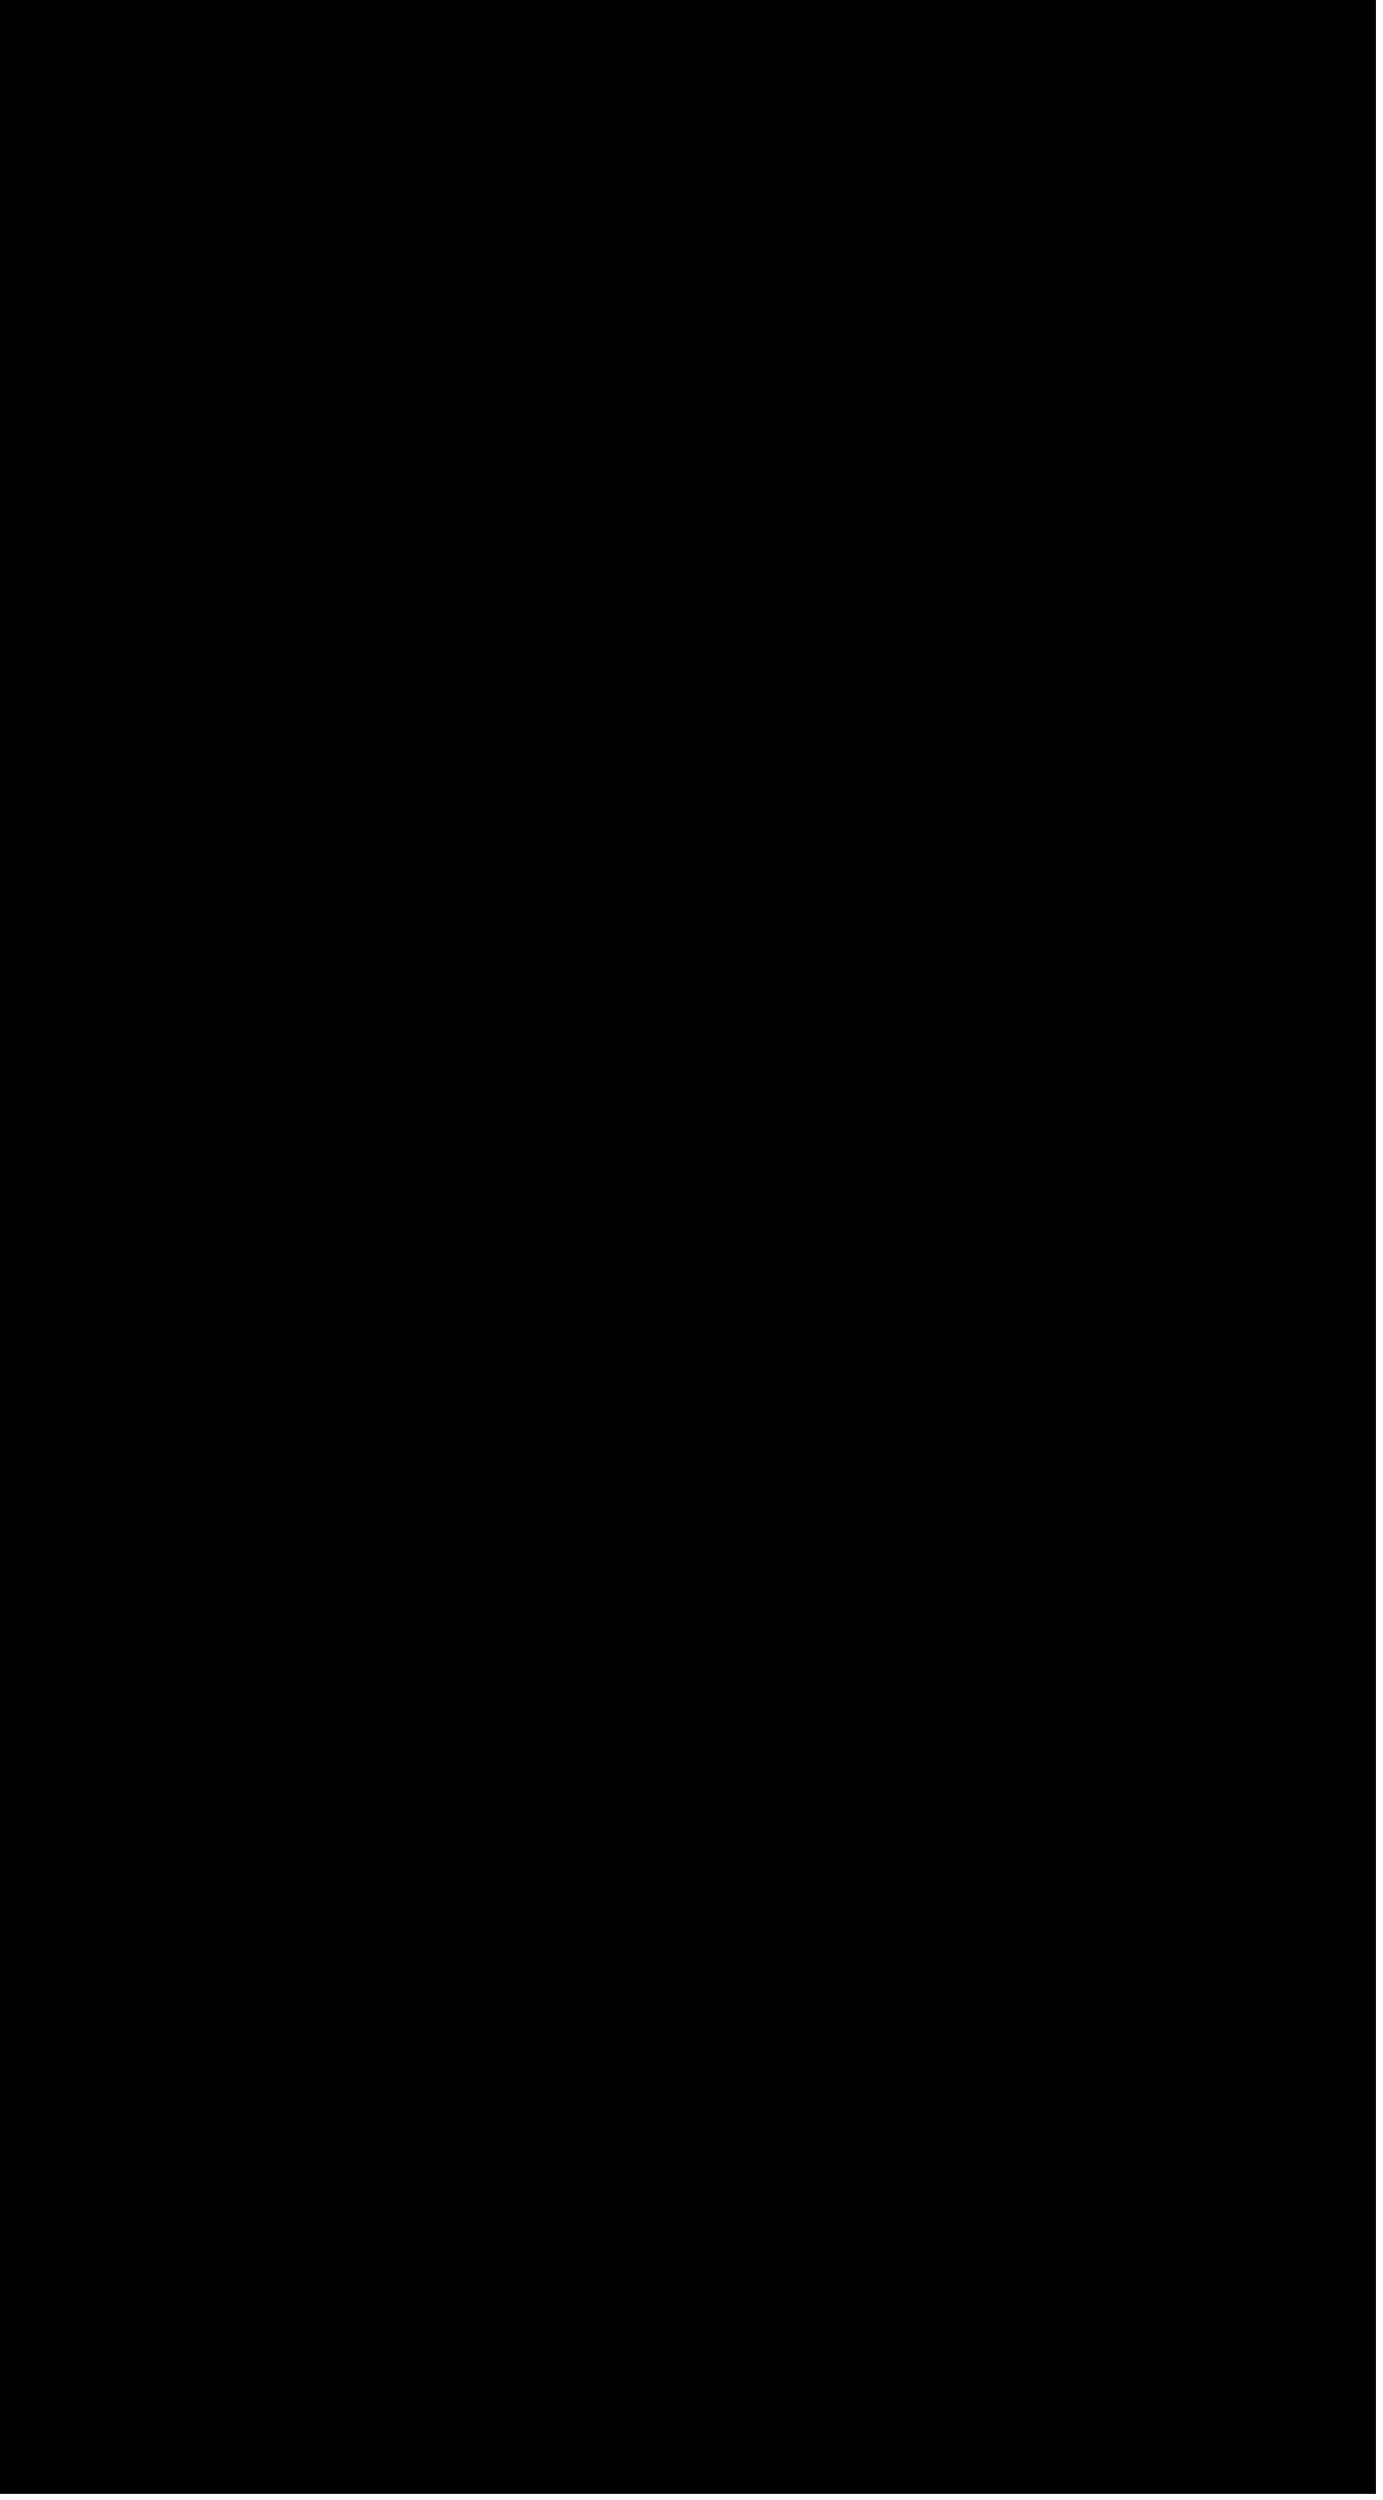
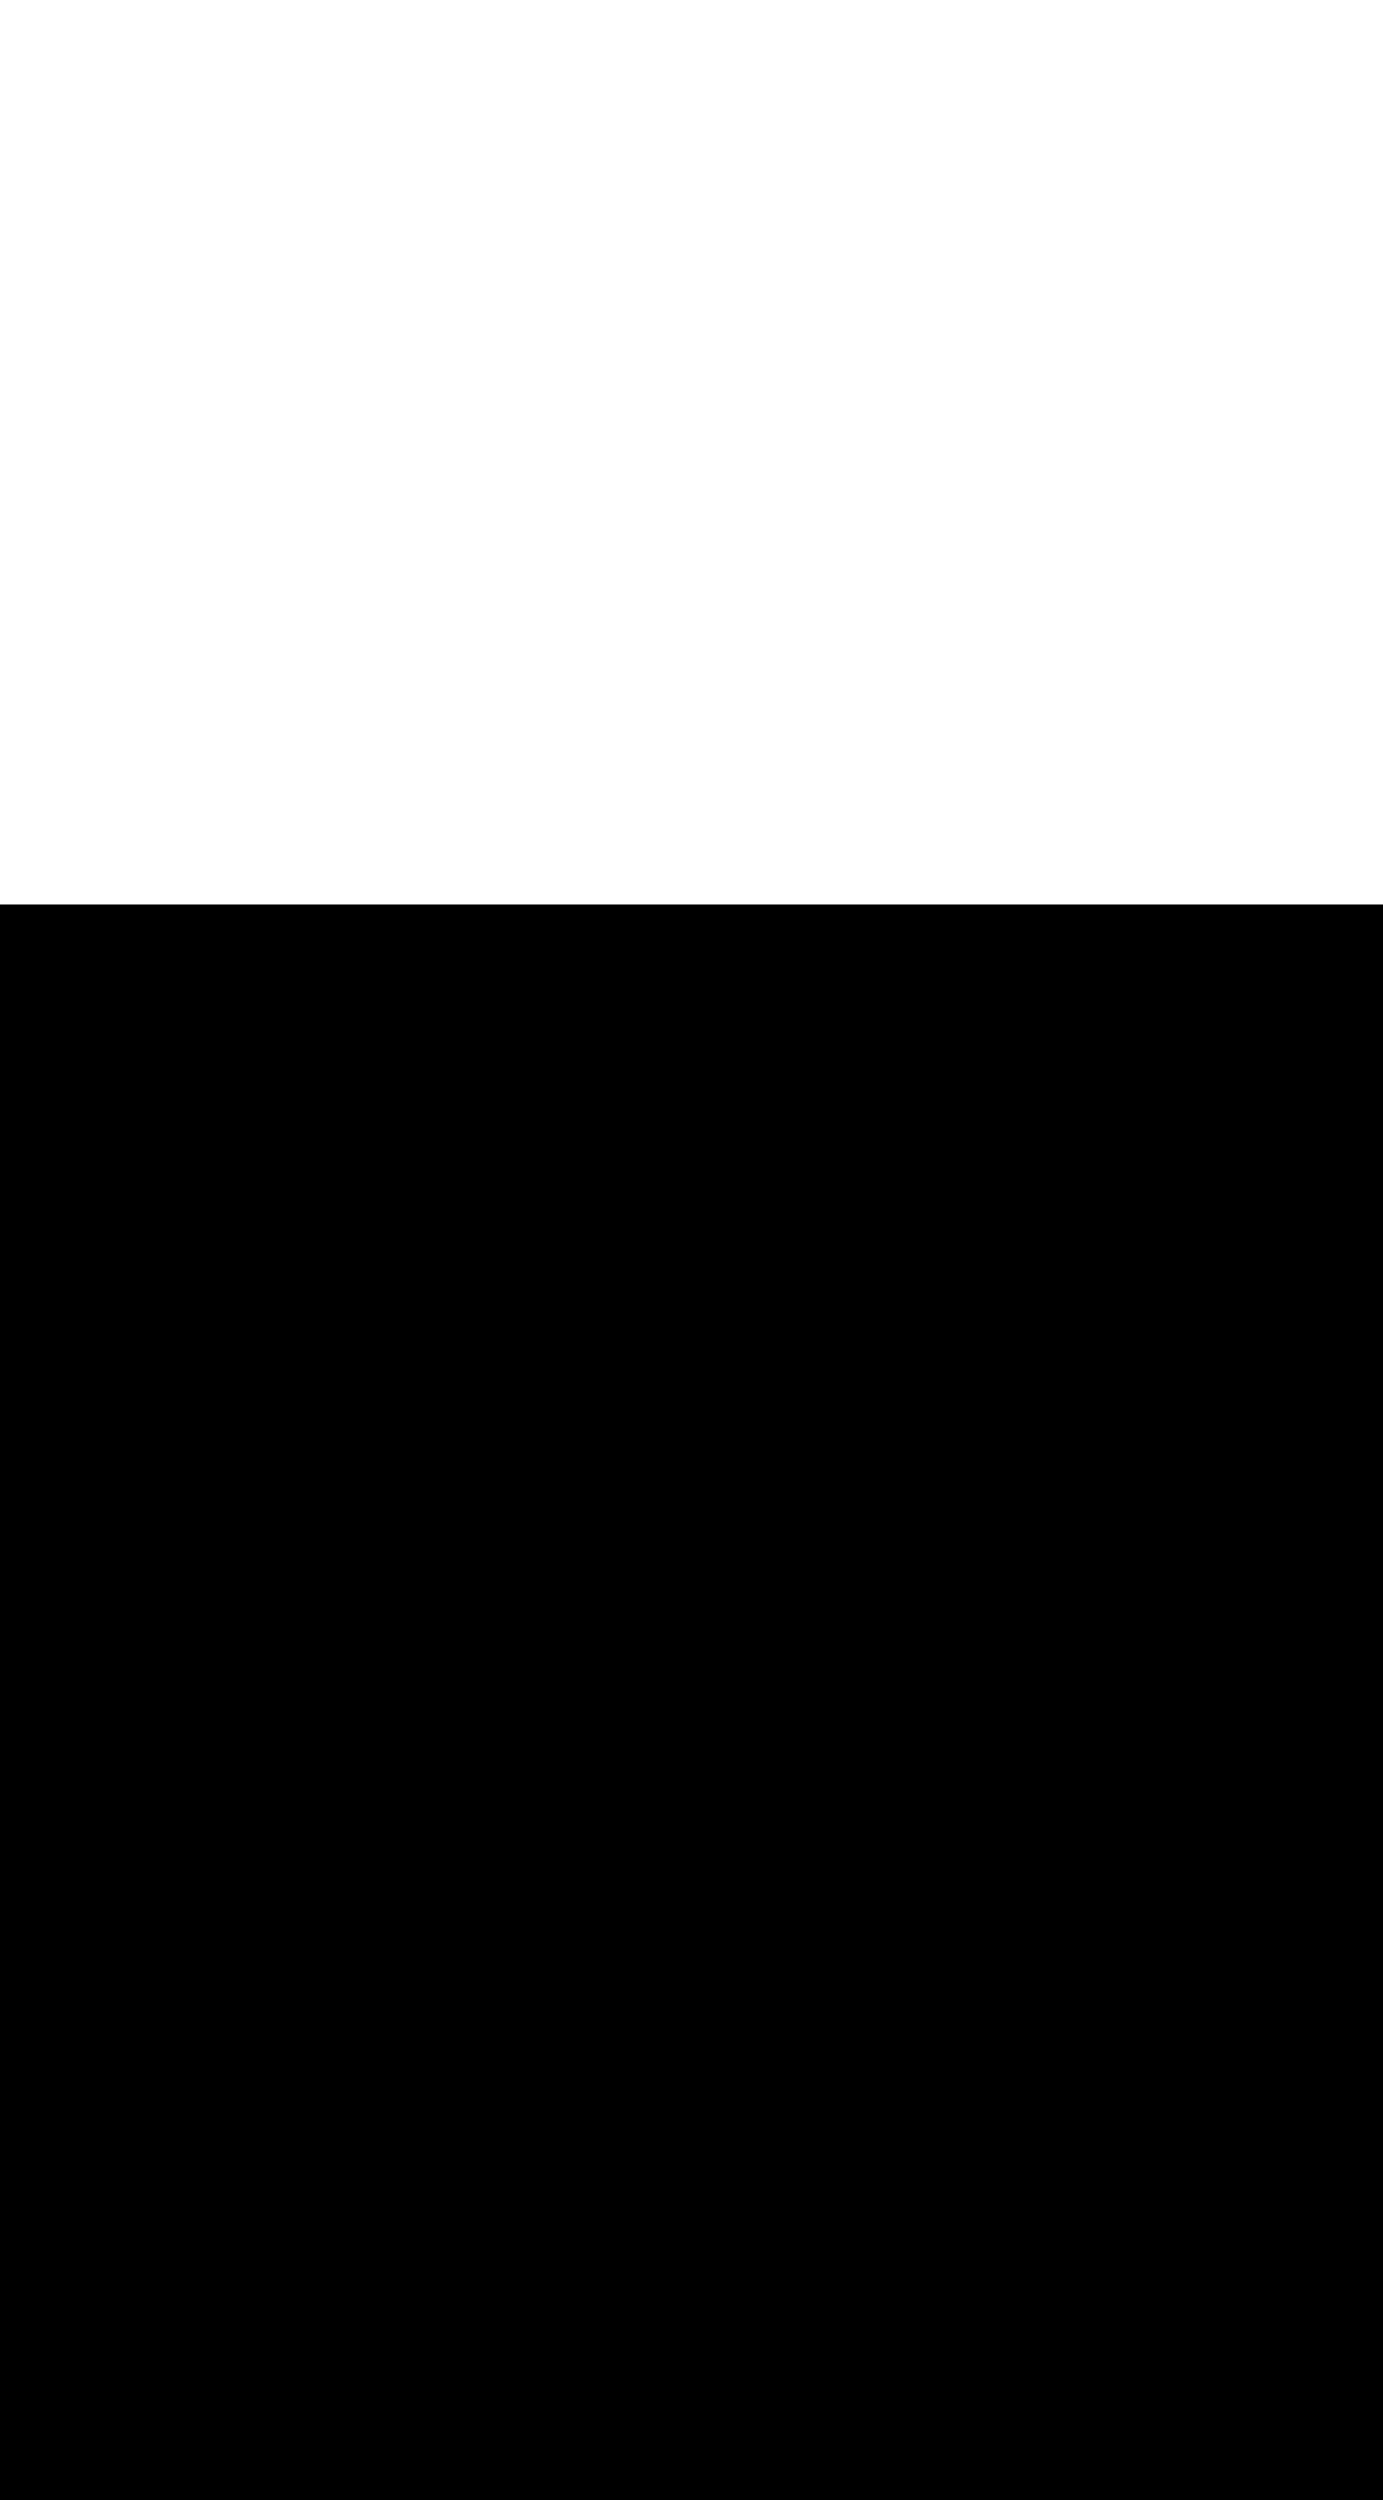
- <svg xmlns="http://www.w3.org/2000/svg" baseProfile="full" height="407" version="1.1" viewBox="0 0 225 407" width="225">
+ <svg xmlns="http://www.w3.org/2000/svg" baseProfile="full" height="407" version="1.1" viewBox="0 0 100 50" width="225">
  <defs />
  <path class="snake" d="M 0,0 L 0,406 L 224,406 L 224,0 Z" fill="currentColor" stroke="none" />
</svg>
